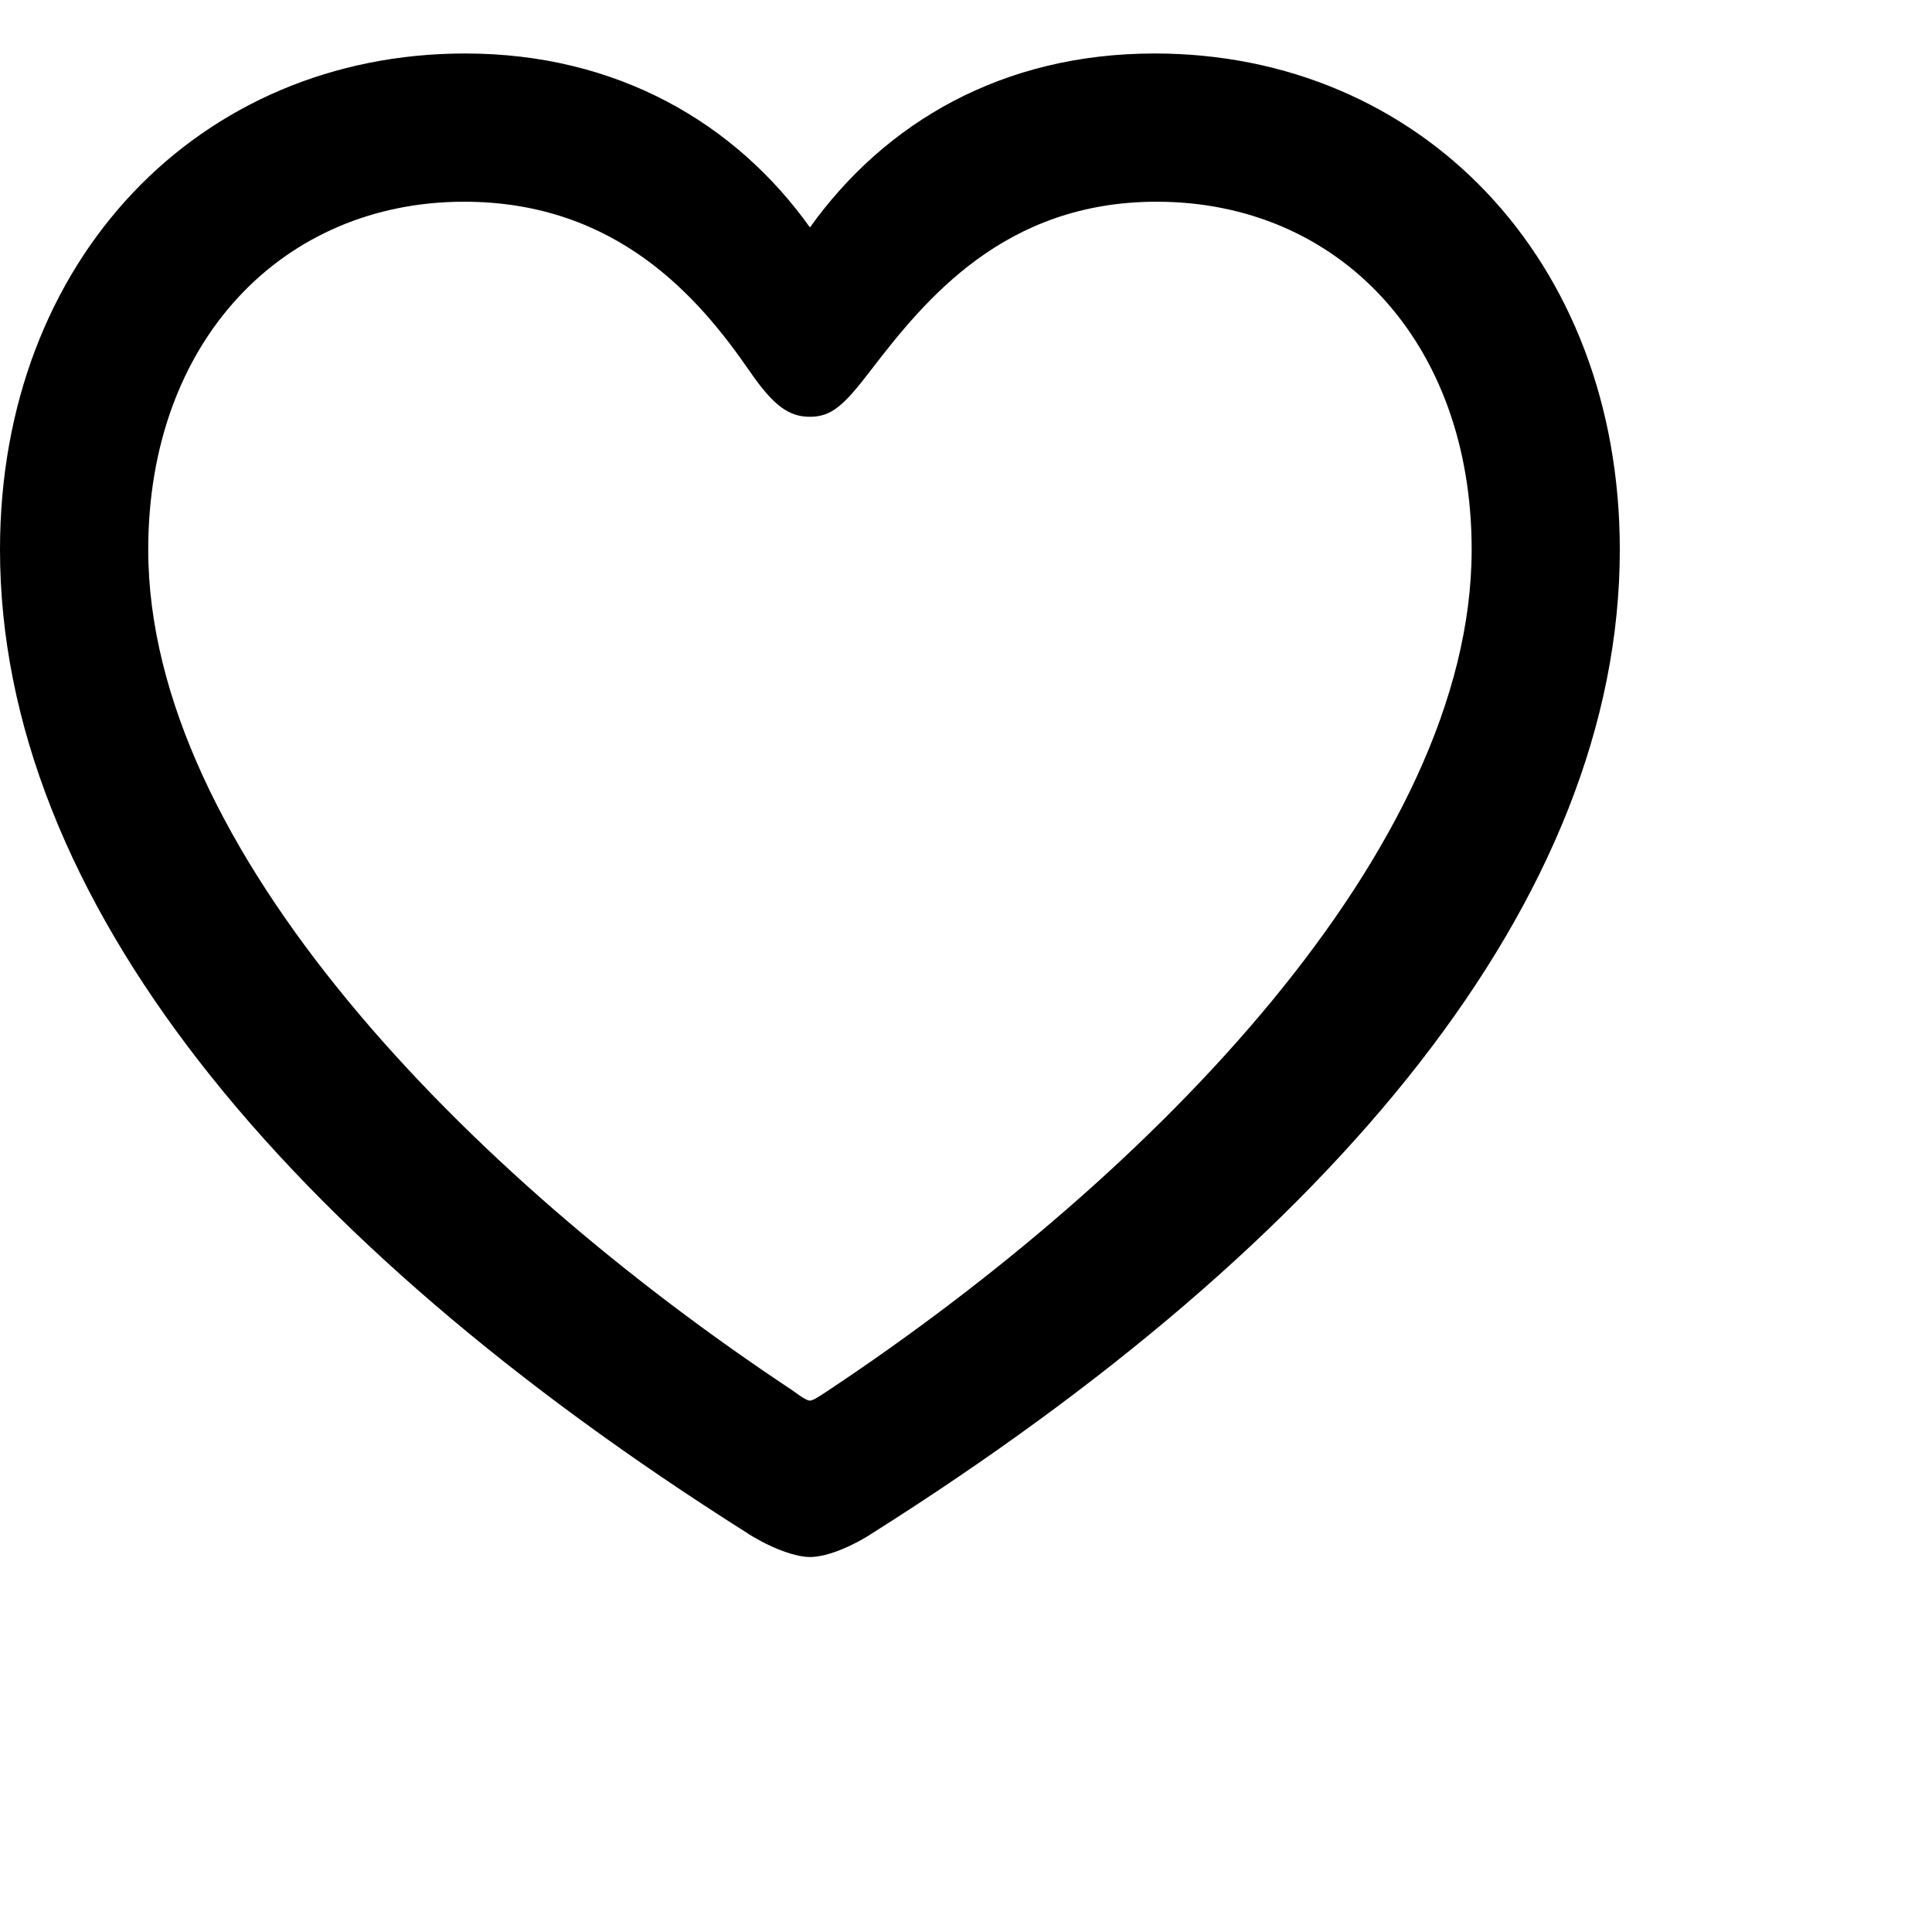
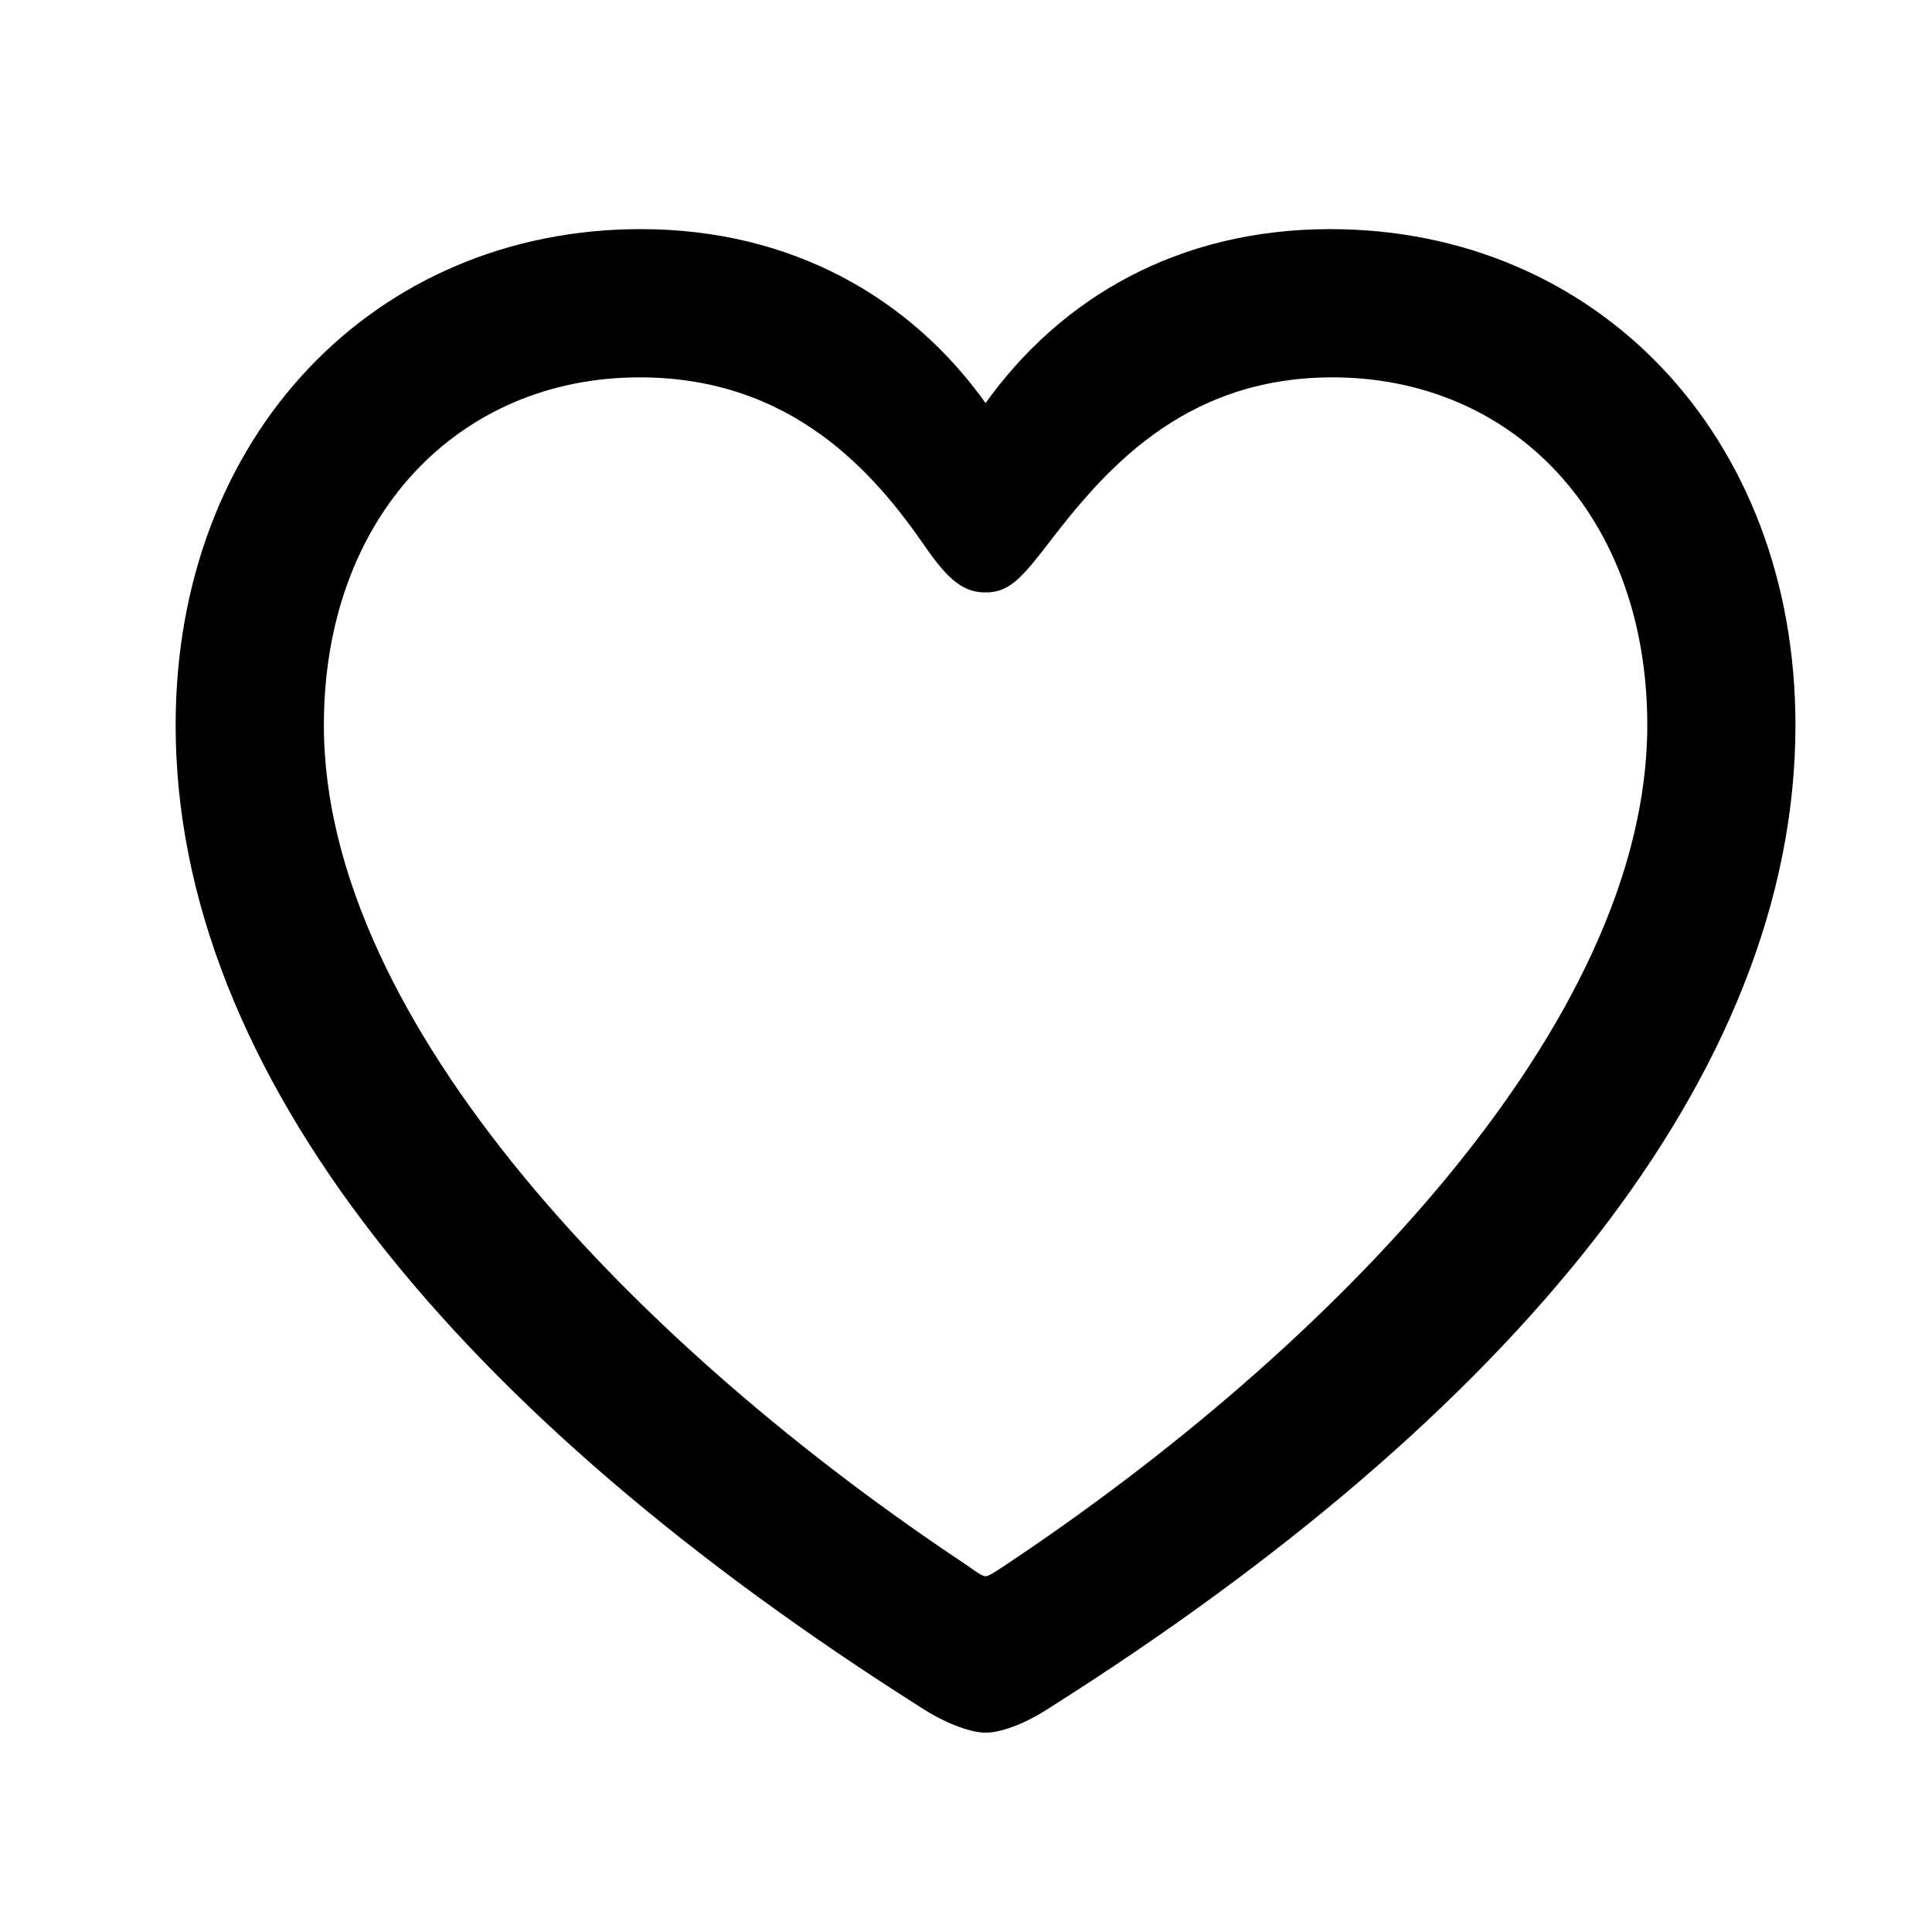
- <svg xmlns="http://www.w3.org/2000/svg" version="1.1" width="22" height="22">
+ <svg xmlns="http://www.w3.org/2000/svg" version="1.1" width="22" height="22" viewBox="-2 -2 22 22">
  <g>
    <rect height="22" opacity="0" width="22" x="0" y="0" />
    <path d="M0 6.258C0 10.23 3.234 14.121 8.496 17.449C8.707 17.59 9.023 17.73 9.223 17.73C9.434 17.73 9.738 17.59 9.949 17.449C15.211 14.121 18.445 10.23 18.445 6.258C18.445 2.953 16.172 0.609 13.148 0.609C11.414 0.609 10.078 1.395 9.223 2.59C8.379 1.406 7.031 0.609 5.297 0.609C2.273 0.609 0 2.953 0 6.258ZM1.688 6.258C1.688 3.879 3.223 2.297 5.285 2.297C7.02 2.297 7.957 3.387 8.531 4.219C8.812 4.629 8.988 4.746 9.223 4.746C9.469 4.746 9.609 4.617 9.914 4.219C10.535 3.41 11.438 2.297 13.172 2.297C15.234 2.297 16.758 3.879 16.758 6.258C16.758 9.656 13.137 13.371 9.434 15.832C9.328 15.902 9.258 15.949 9.223 15.949C9.188 15.949 9.117 15.902 9.023 15.832C5.309 13.371 1.688 9.656 1.688 6.258Z" />
  </g>
</svg>
